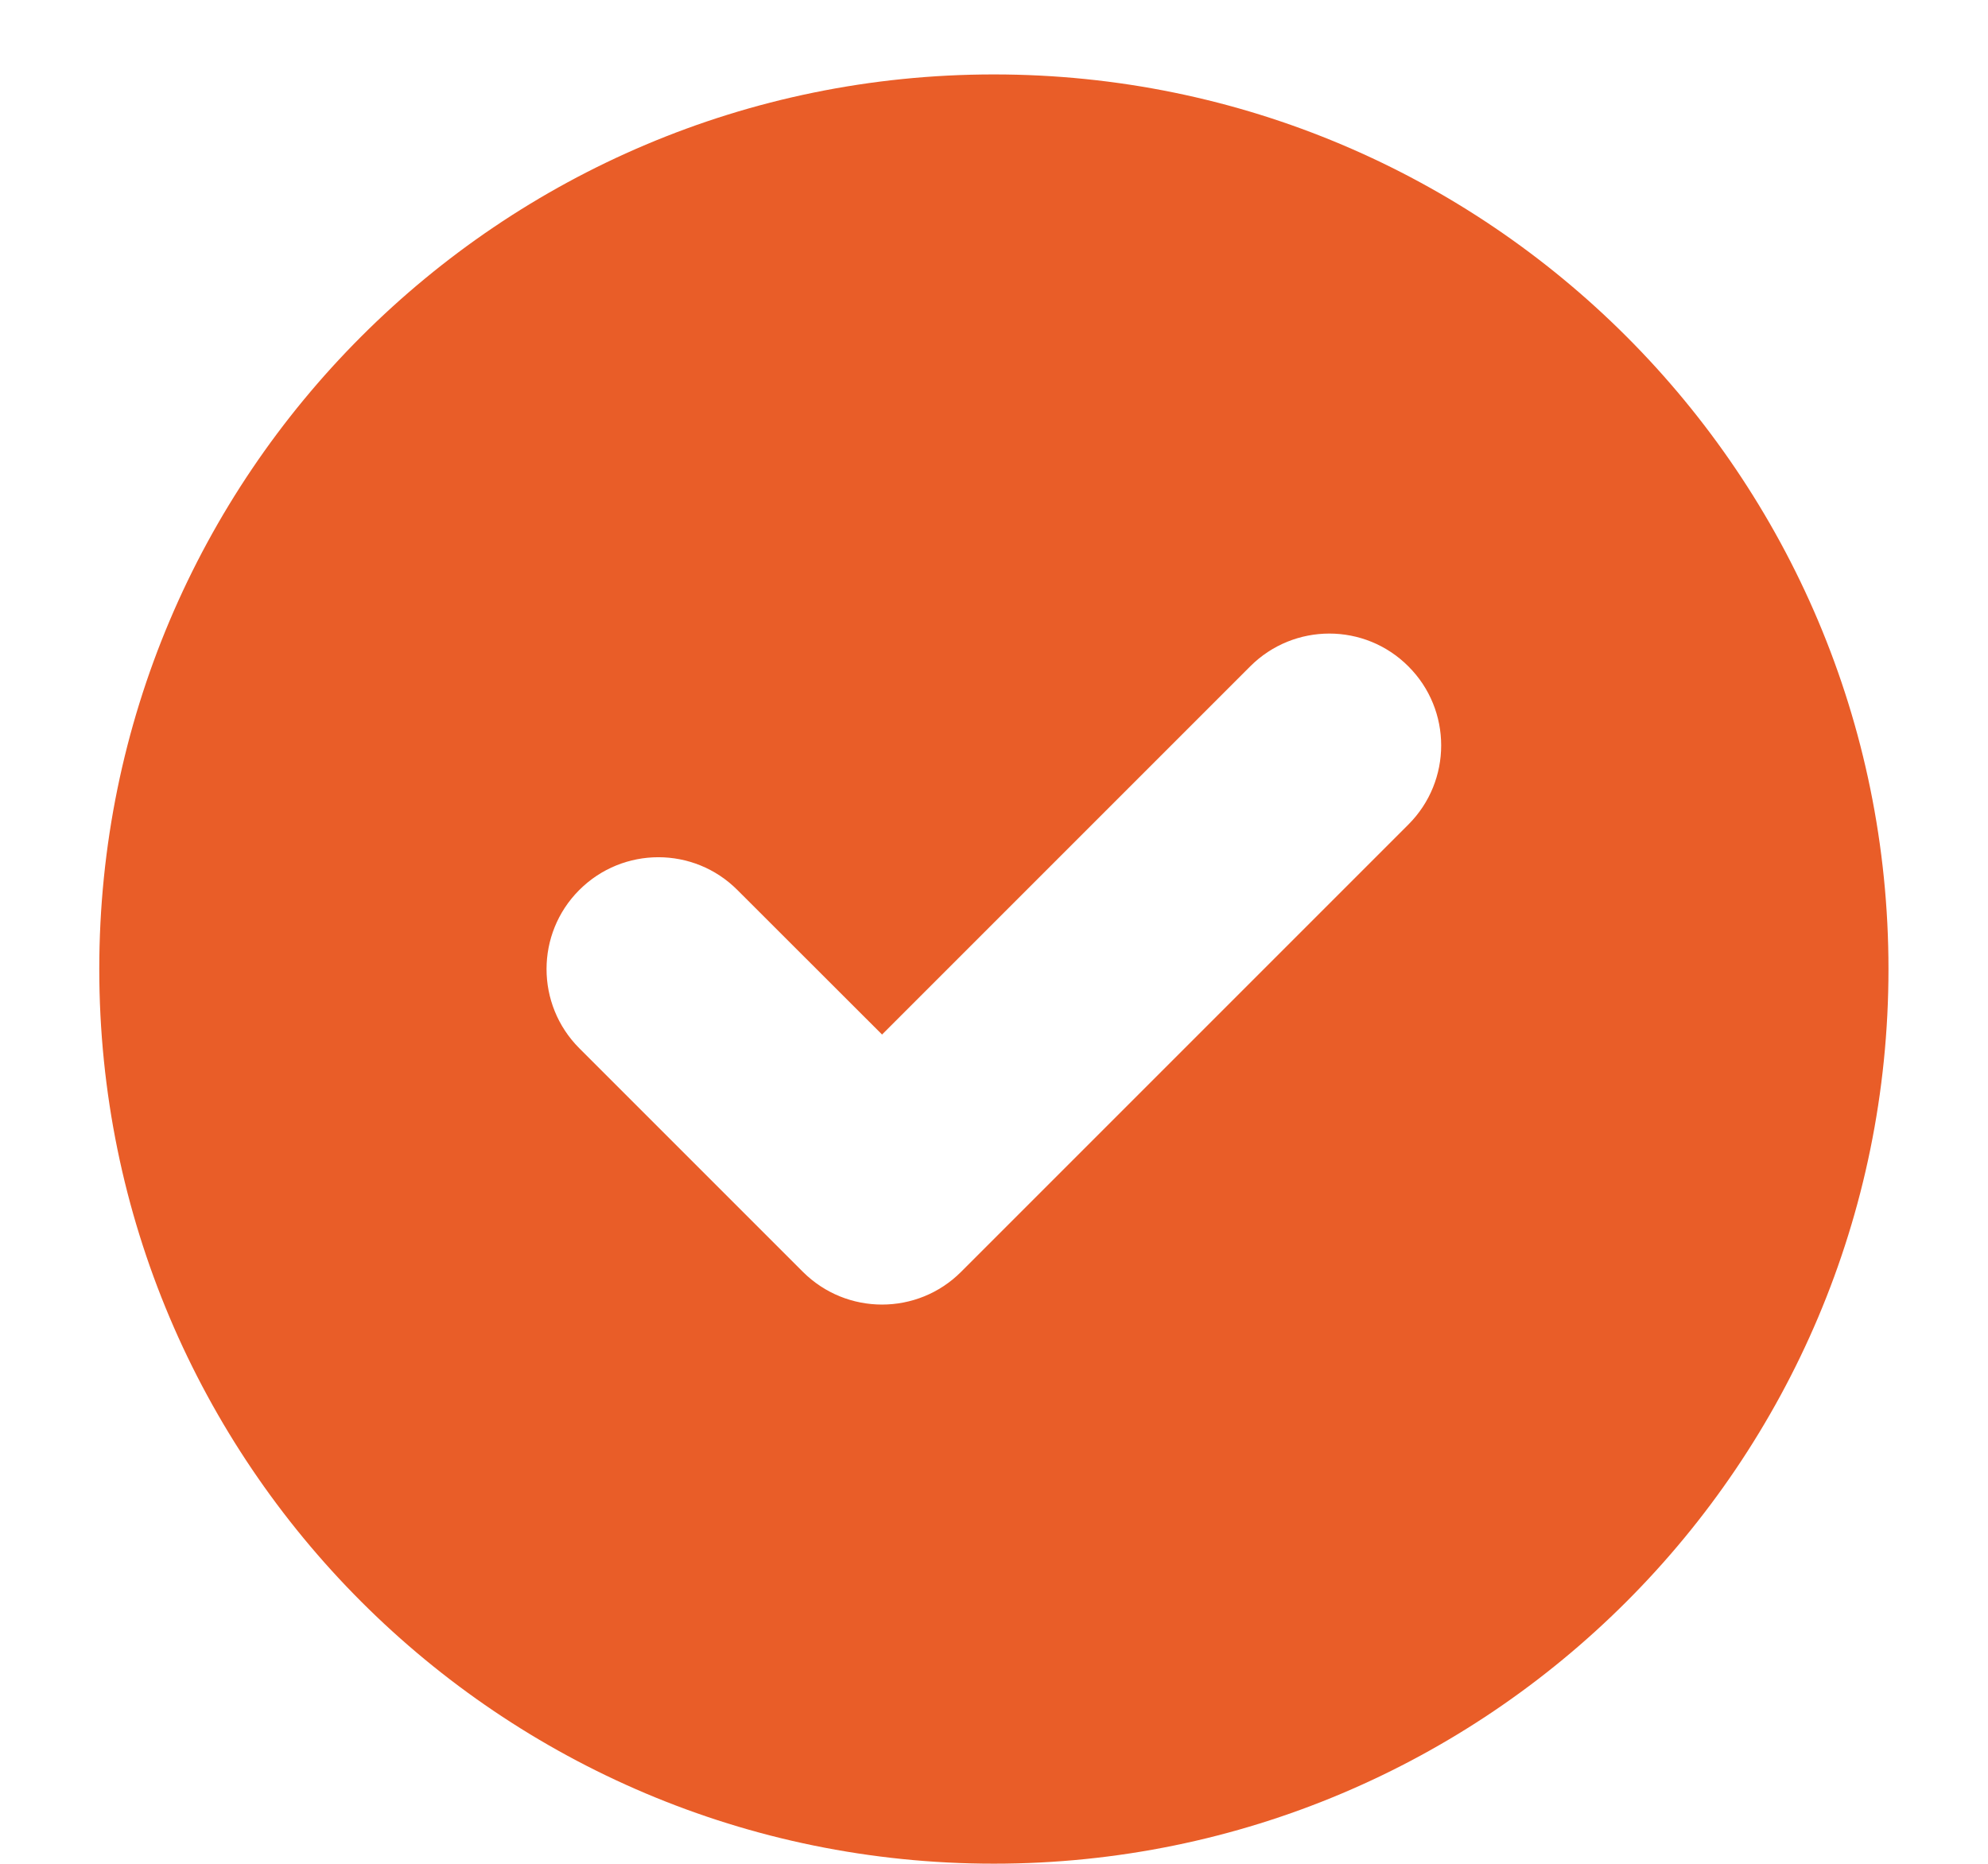
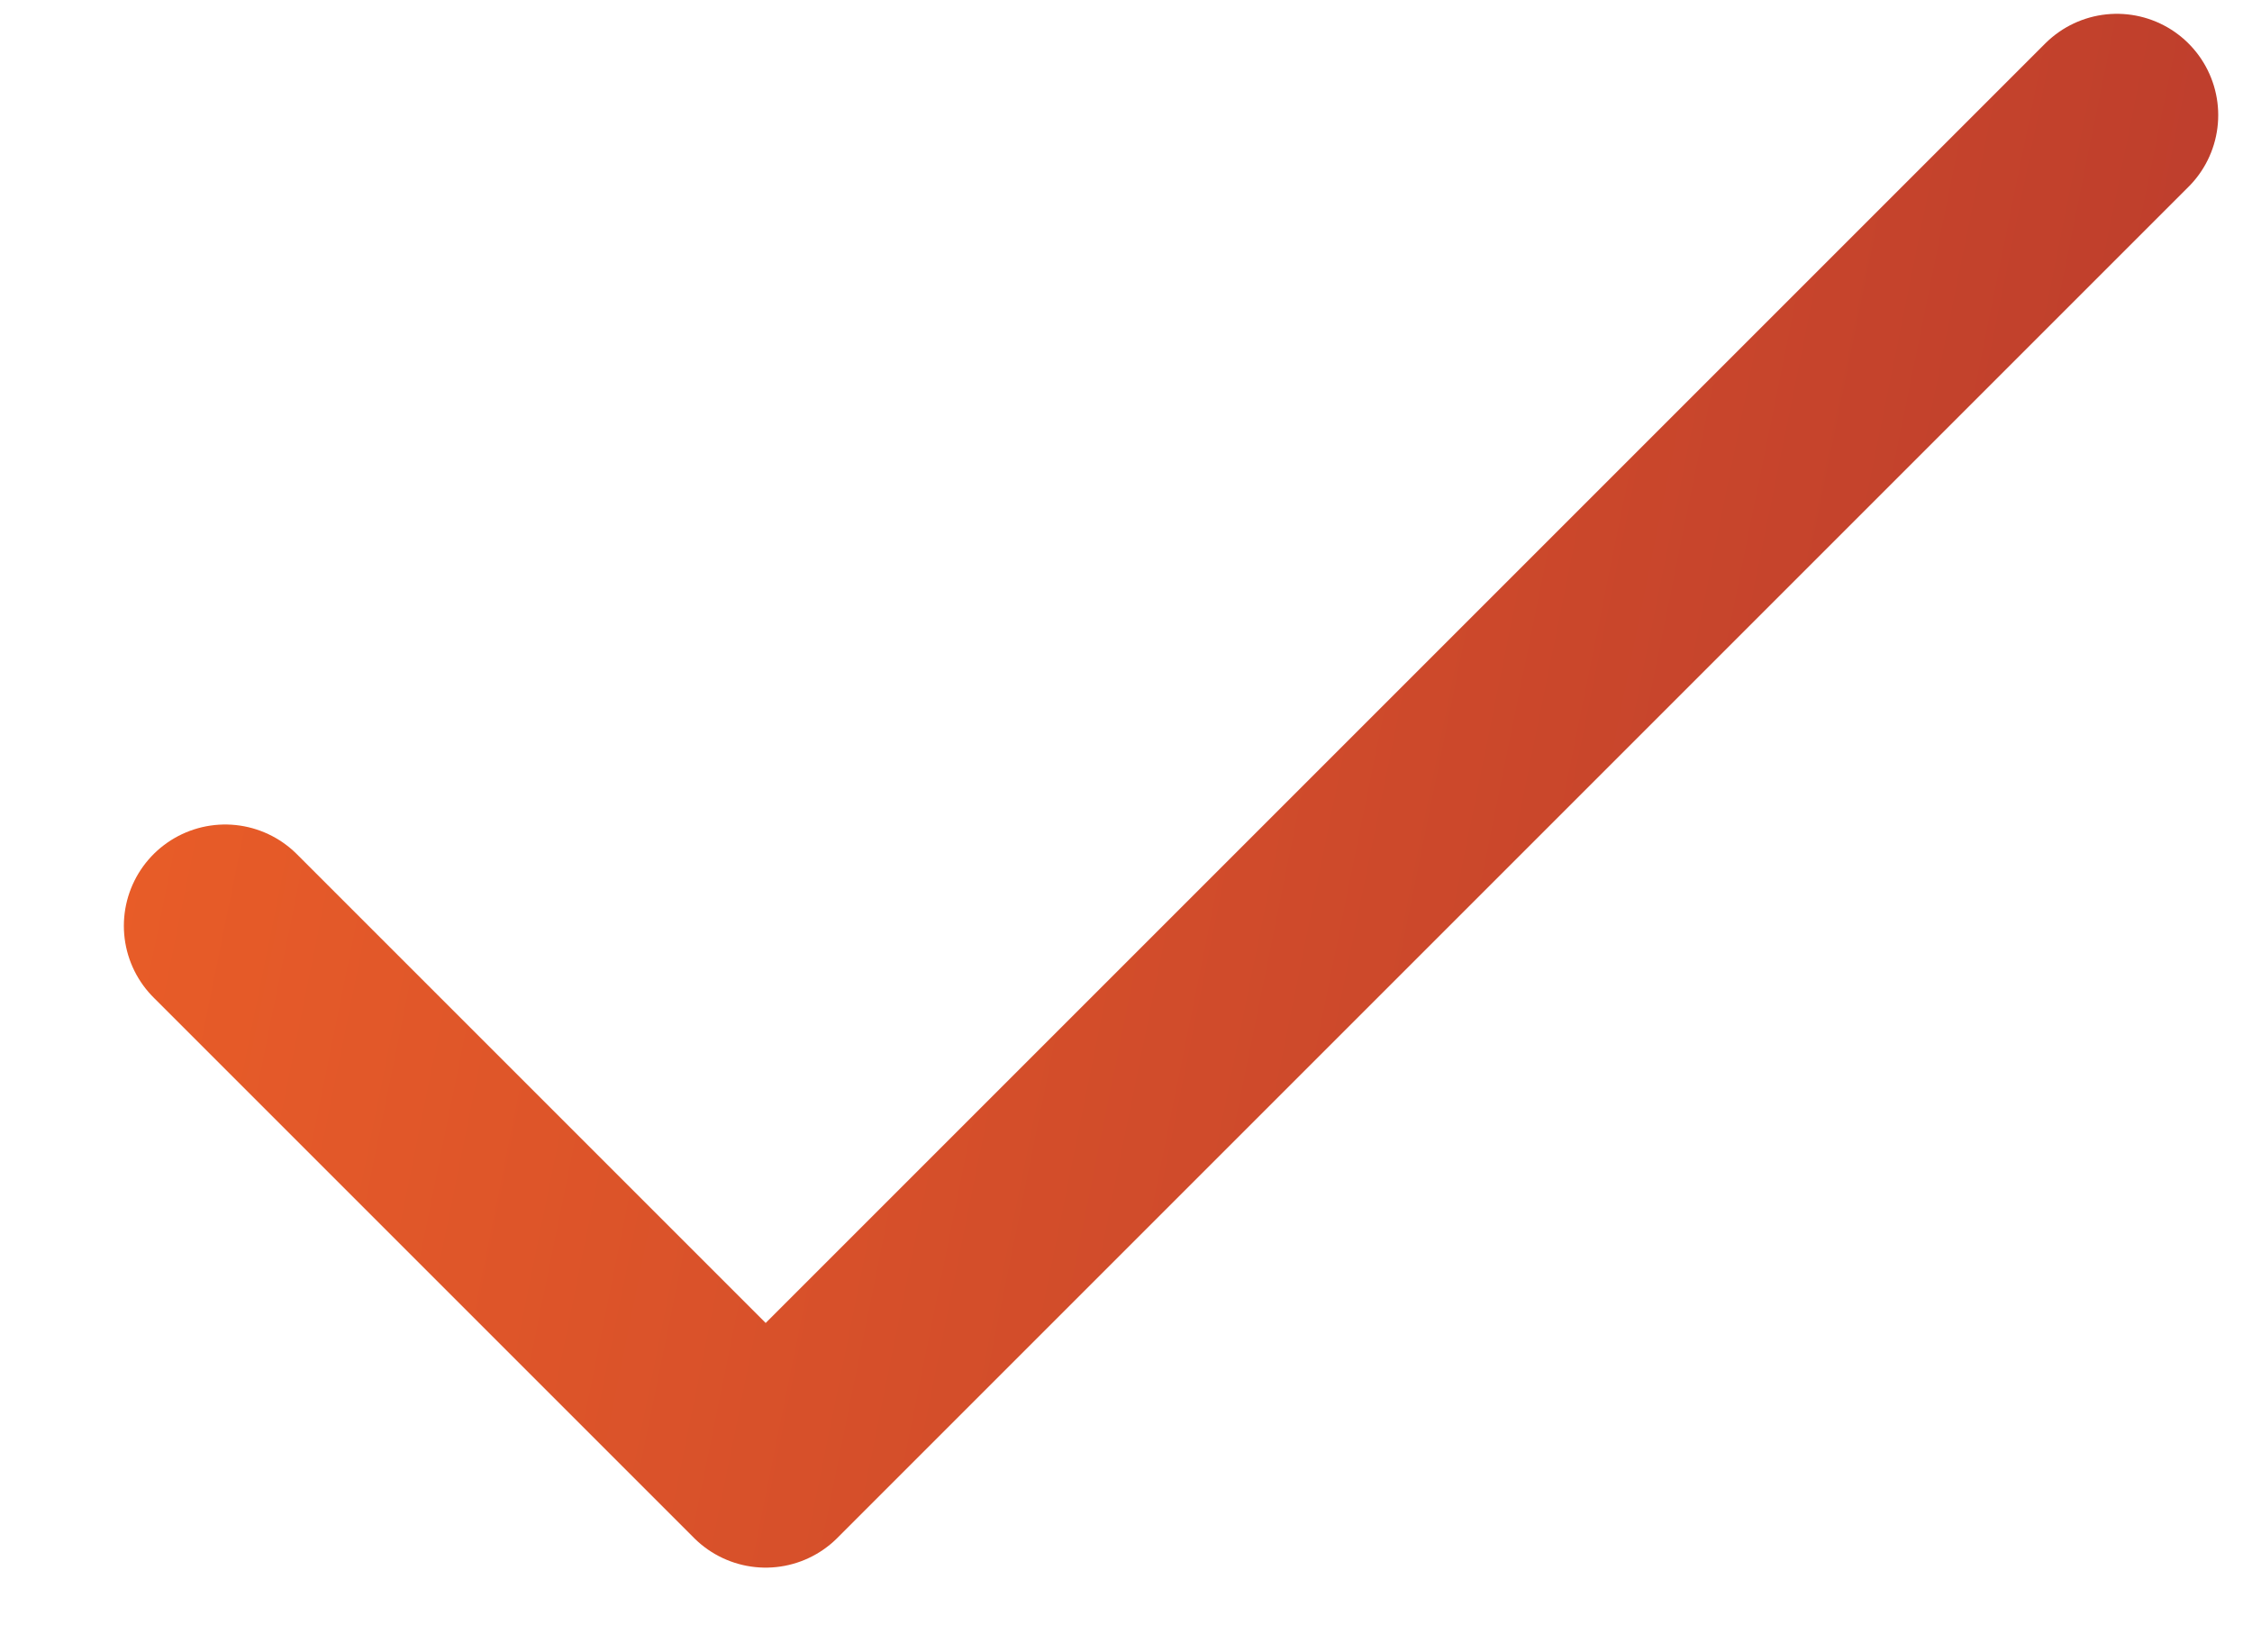
- <svg xmlns="http://www.w3.org/2000/svg" width="16" height="15" viewBox="0 0 16 15" fill="none">
-   <path fill-rule="evenodd" clip-rule="evenodd" d="M7.999 14.999C11.975 14.999 15.199 11.776 15.199 7.799C15.199 3.823 11.975 0.599 7.999 0.599C4.022 0.599 0.799 3.823 0.799 7.799C0.799 11.776 4.022 14.999 7.999 14.999ZM11.335 6.636C11.687 6.284 11.687 5.714 11.335 5.363C10.984 5.011 10.414 5.011 10.062 5.363L7.099 8.326L5.935 7.163C5.584 6.811 5.014 6.811 4.662 7.163C4.311 7.514 4.311 8.084 4.662 8.436L6.462 10.236C6.814 10.587 7.384 10.587 7.735 10.236L11.335 6.636Z" fill="#E95D28" />
+ <svg xmlns="http://www.w3.org/2000/svg" width="15" height="11" viewBox="0 0 15 11" fill="none">
+   <path d="M1.5 6.167L5.1 9.767L14.1 0.767" stroke="url(#paint0_linear_37_2)" stroke-width="1.35" stroke-linecap="round" stroke-linejoin="round" />
+   <defs>
+     <linearGradient id="paint0_linear_37_2" x1="1.5" y1="0.767" x2="15.355" y2="3.575" gradientUnits="userSpaceOnUse">
+       <stop stop-color="#E95D28" />
+       <stop offset="1" stop-color="#BB3C2D" />
+     </linearGradient>
+   </defs>
</svg>
